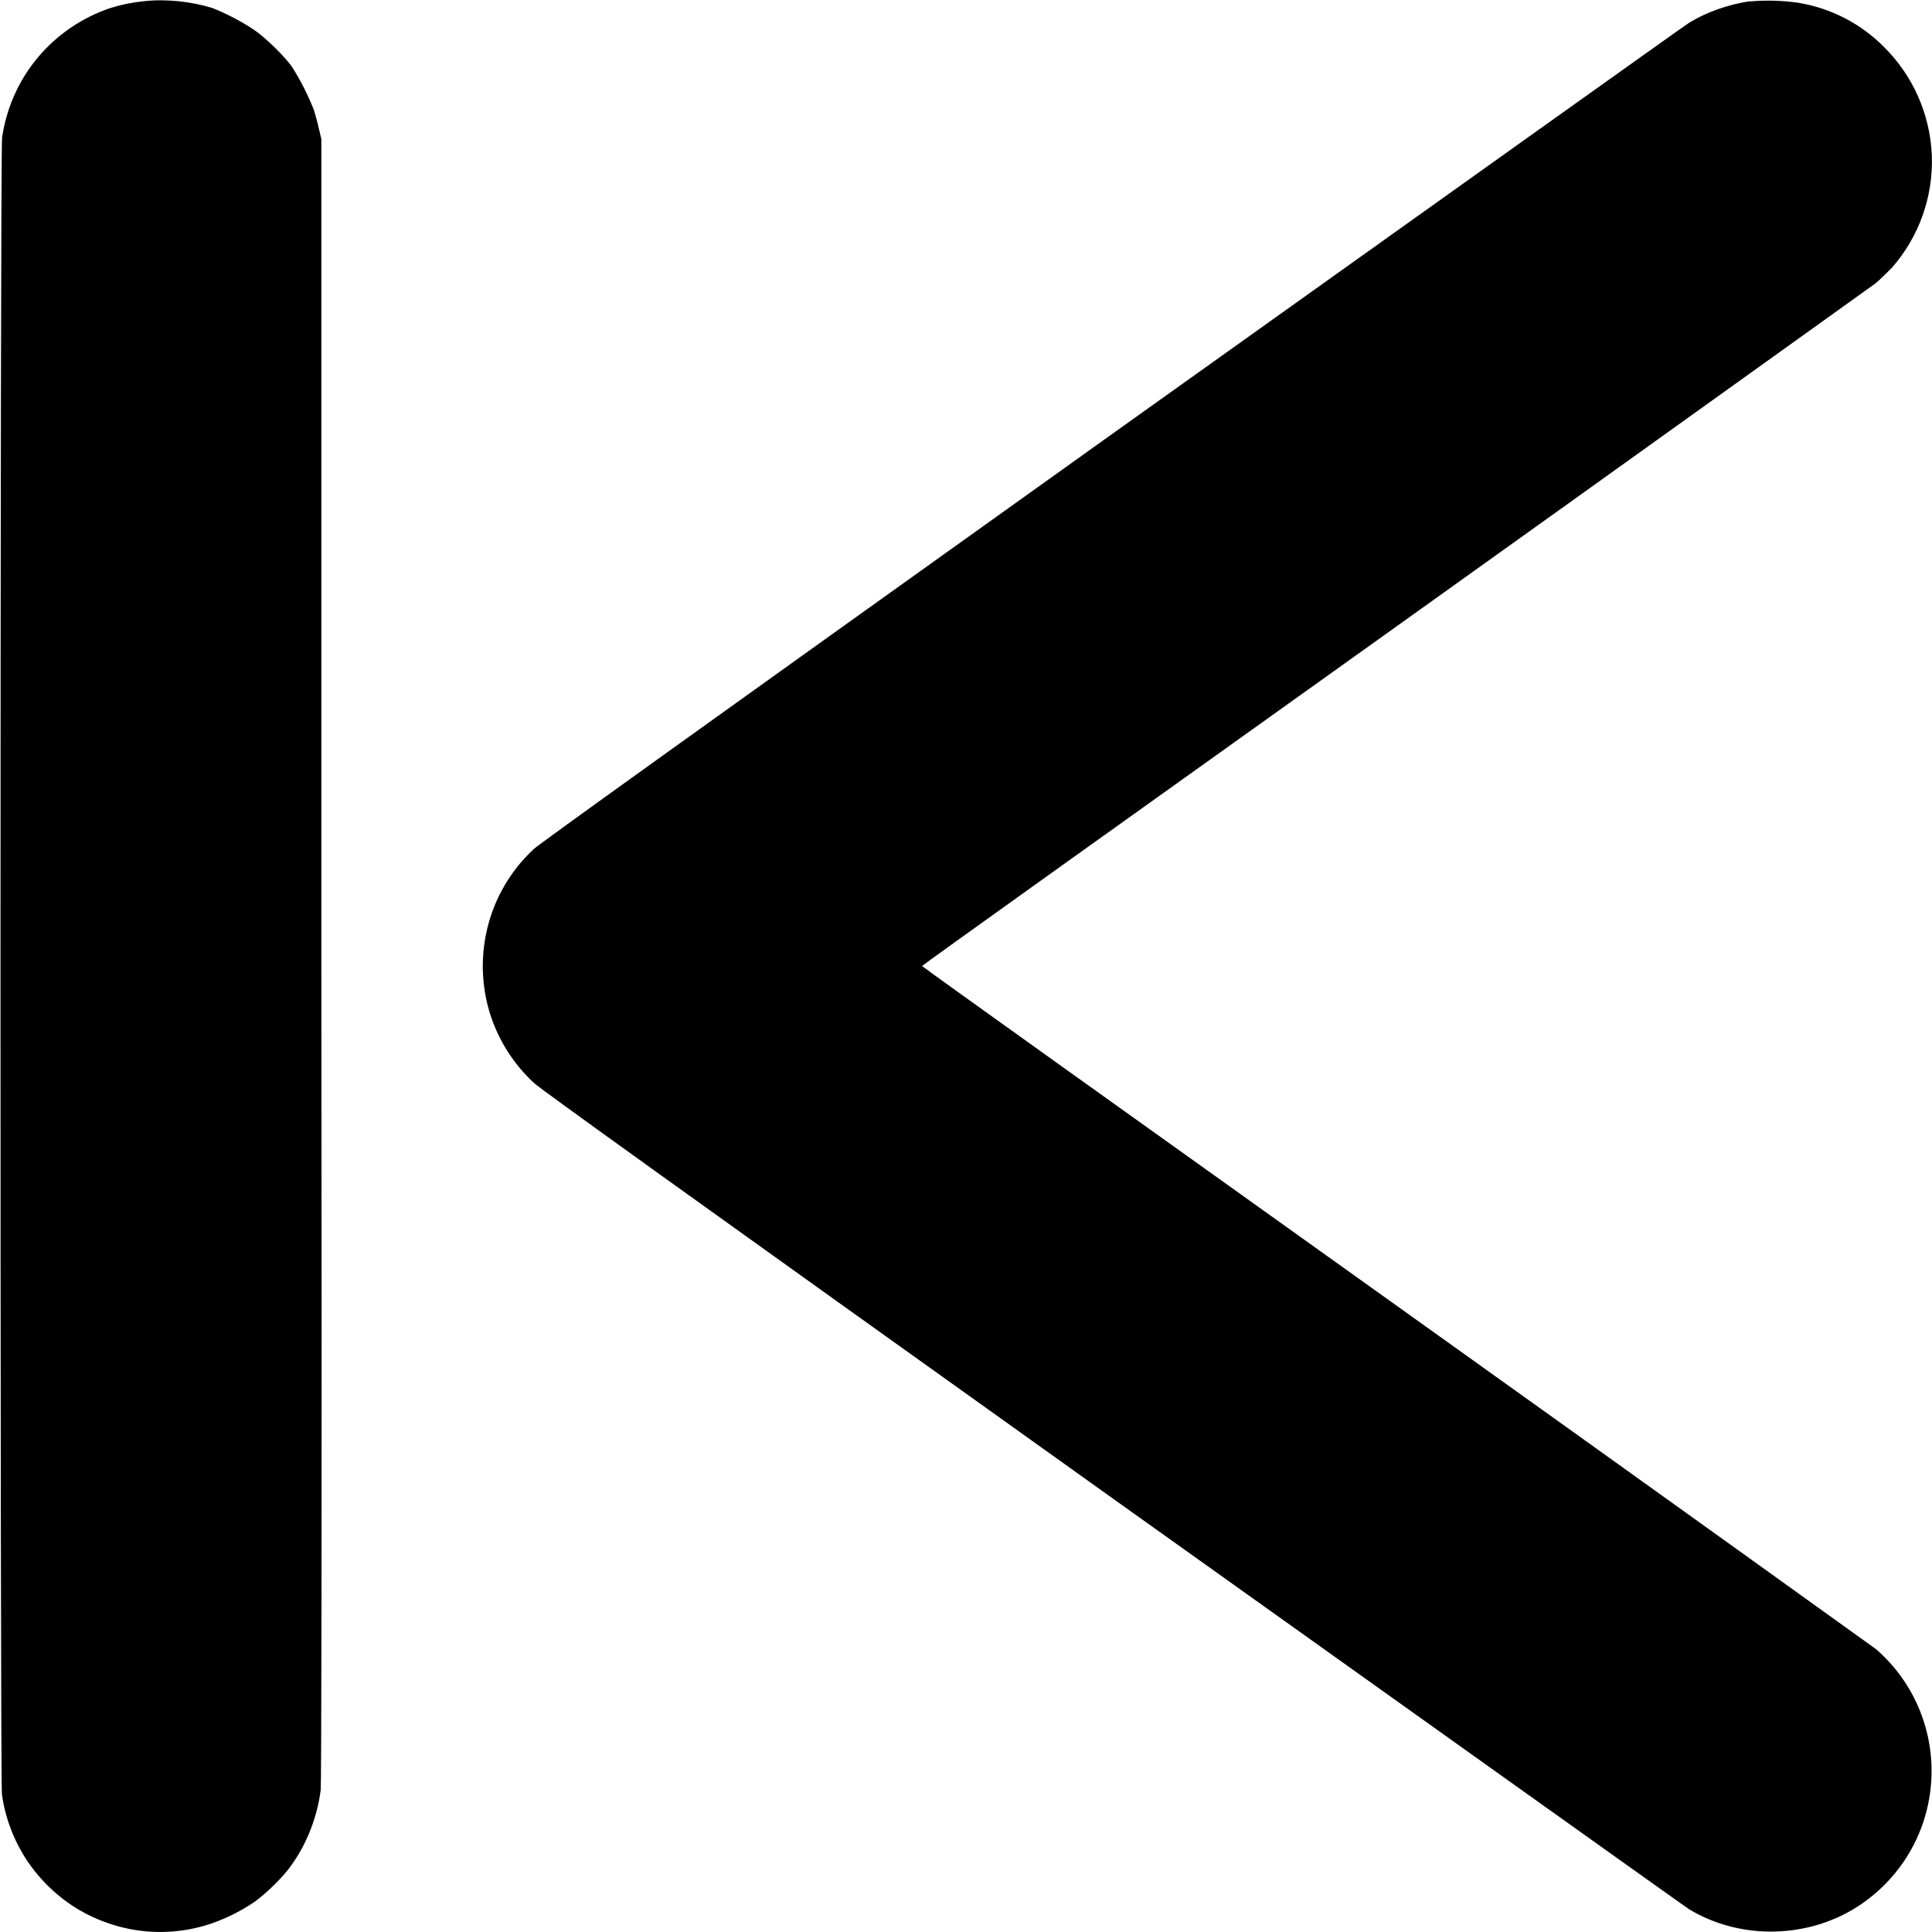
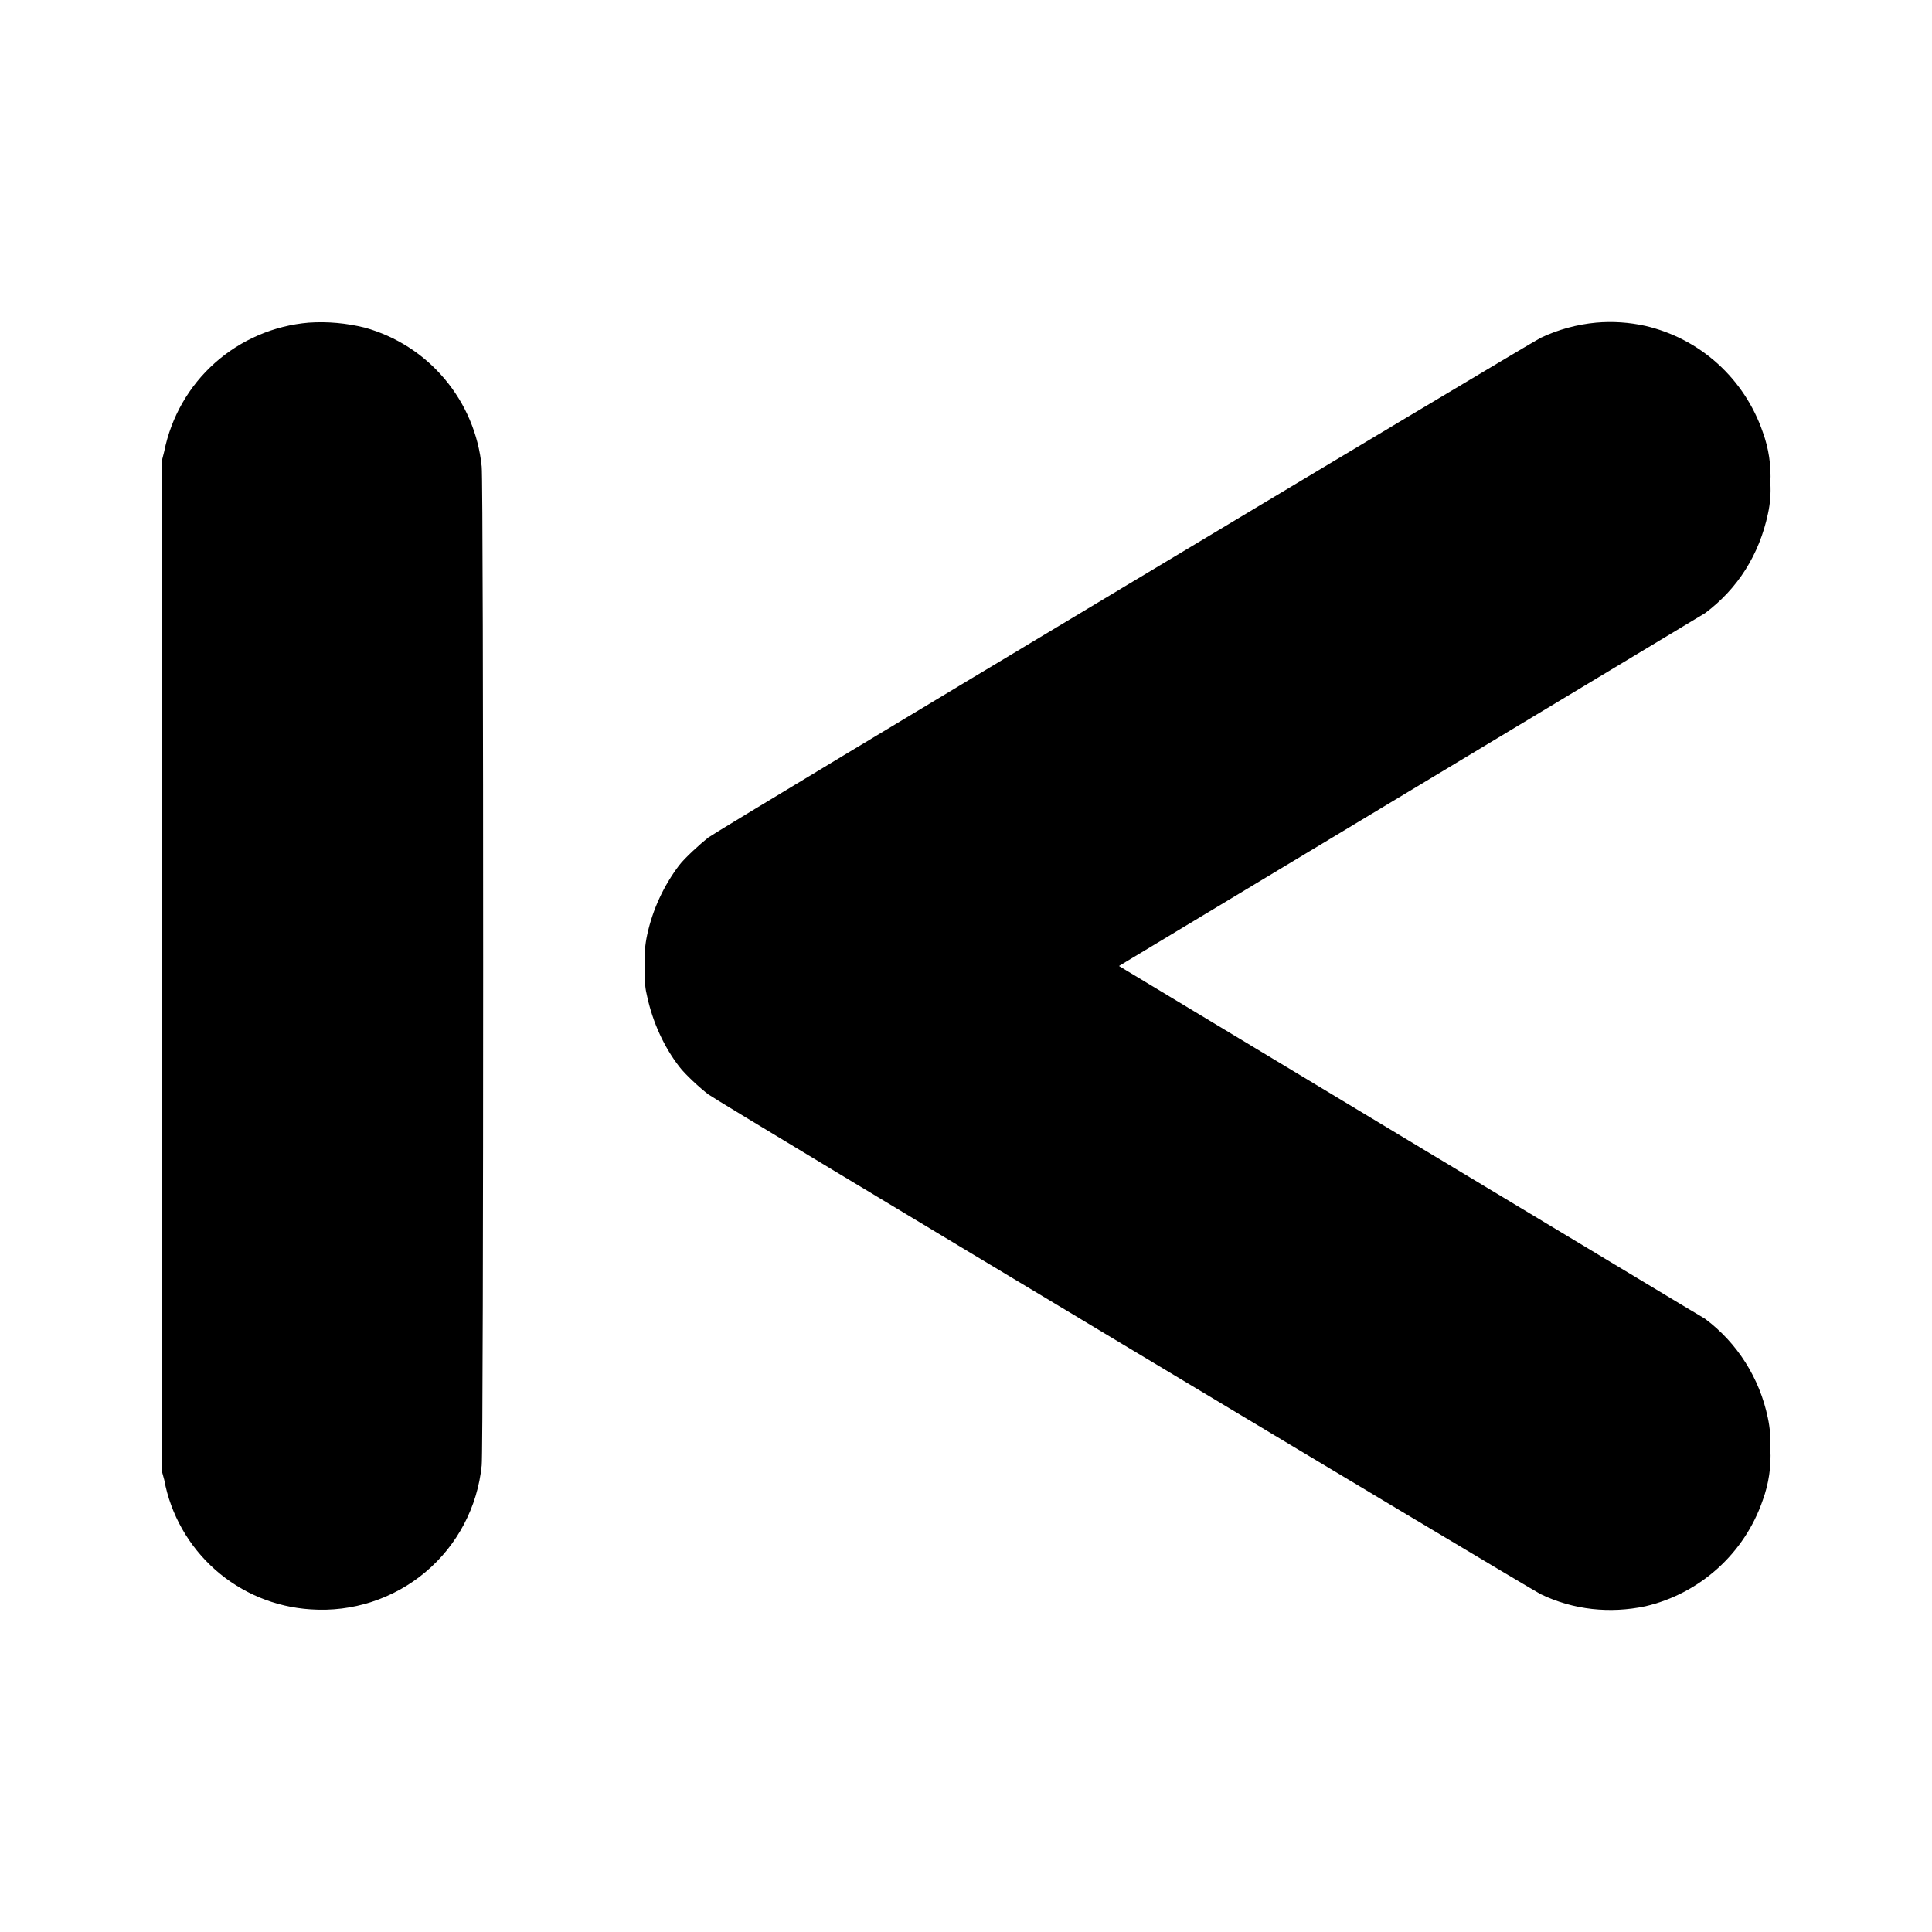
<svg xmlns="http://www.w3.org/2000/svg" width="12" height="12" viewBox="0 0 12 12" fill="none">
-   <path d="M0.89 0.008C0.82 0.015 0.752 0.029 0.685 0.05C0.51 0.109 0.354 0.215 0.235 0.357C0.116 0.499 0.04 0.671 0.013 0.854C-8.27014e-07 0.93 -8.27014e-07 11.07 0.012 11.145C0.032 11.29 0.085 11.429 0.165 11.552C0.246 11.674 0.352 11.777 0.477 11.854C0.602 11.93 0.743 11.978 0.888 11.994C1.034 12.01 1.181 11.993 1.32 11.945C1.413 11.912 1.501 11.867 1.582 11.812C1.652 11.762 1.762 11.656 1.812 11.582C1.91 11.445 1.972 11.277 1.992 11.117C1.996 11.074 2 9.617 1.996 5.961V0.863L1.98 0.797C1.972 0.759 1.961 0.721 1.95 0.684C1.913 0.59 1.867 0.499 1.813 0.414C1.762 0.344 1.653 0.238 1.582 0.188C1.5 0.133 1.412 0.087 1.32 0.05C1.184 0.008 1.027 -0.008 0.89 0.008ZM10.867 0.008C10.734 0.028 10.602 0.074 10.492 0.141C10.472 0.152 8.863 1.301 6.914 2.691C4.18 4.645 3.36 5.234 3.316 5.273C3.16 5.417 3.055 5.608 3.016 5.816C2.985 5.981 2.996 6.151 3.048 6.31C3.101 6.469 3.193 6.612 3.316 6.726C3.359 6.766 4.18 7.356 6.914 9.309C8.864 10.699 10.473 11.848 10.492 11.859C10.797 12.043 11.195 12.043 11.504 11.863C11.641 11.782 11.757 11.67 11.842 11.536C11.927 11.402 11.979 11.249 11.993 11.091C12.008 10.933 11.984 10.773 11.925 10.626C11.866 10.478 11.772 10.347 11.652 10.243C11.625 10.223 10.282 9.258 8.668 8.105C7.051 6.95 5.727 6.004 5.727 6C5.727 5.996 7.051 5.05 8.668 3.895C10.281 2.742 11.625 1.777 11.652 1.758C11.68 1.734 11.722 1.691 11.75 1.664C11.919 1.472 12.008 1.223 11.999 0.967C11.989 0.712 11.882 0.469 11.7 0.29C11.556 0.145 11.37 0.05 11.168 0.017C11.069 0.003 10.968 5.44824e-05 10.868 0.009L10.867 0.008Z" fill="currentColor" />
+   <path d="M1.918 2.004C1.702 2.022 1.497 2.11 1.335 2.254C1.173 2.398 1.063 2.591 1.02 2.804L1.004 2.867V9.133L1.02 9.191C1.06 9.407 1.172 9.604 1.337 9.75C1.502 9.896 1.71 9.982 1.93 9.996C2.189 10.014 2.444 9.931 2.642 9.765C2.841 9.598 2.966 9.36 2.992 9.102C3.004 9.016 3.004 2.984 2.992 2.898C2.972 2.698 2.892 2.508 2.762 2.354C2.633 2.2 2.46 2.089 2.266 2.035C2.152 2.007 2.035 1.996 1.918 2.004ZM9.914 2.004C9.795 2.015 9.678 2.047 9.57 2.098C9.492 2.137 4.465 5.152 4.398 5.203C4.348 5.243 4.254 5.328 4.218 5.375C4.122 5.502 4.054 5.649 4.02 5.805C4.006 5.869 4.001 5.935 4.004 6C4.004 6.117 4.008 6.14 4.02 6.191C4.055 6.351 4.125 6.504 4.219 6.625C4.254 6.672 4.348 6.758 4.399 6.797C4.465 6.847 9.492 9.863 9.57 9.902C9.773 10 10 10.023 10.219 9.977C10.559 9.898 10.836 9.648 10.949 9.317C10.986 9.216 11.002 9.108 10.996 9C10.999 8.935 10.994 8.869 10.98 8.805C10.929 8.56 10.791 8.341 10.59 8.191C10.563 8.176 9.734 7.676 8.746 7.082L6.95 6L10.591 3.808C10.794 3.656 10.927 3.445 10.981 3.191C10.995 3.128 11 3.064 10.996 3C11.002 2.893 10.986 2.785 10.949 2.684C10.893 2.521 10.797 2.375 10.669 2.259C10.542 2.144 10.387 2.063 10.219 2.024C10.119 2.002 10.016 1.995 9.914 2.004Z" fill="currentColor" />
</svg>
